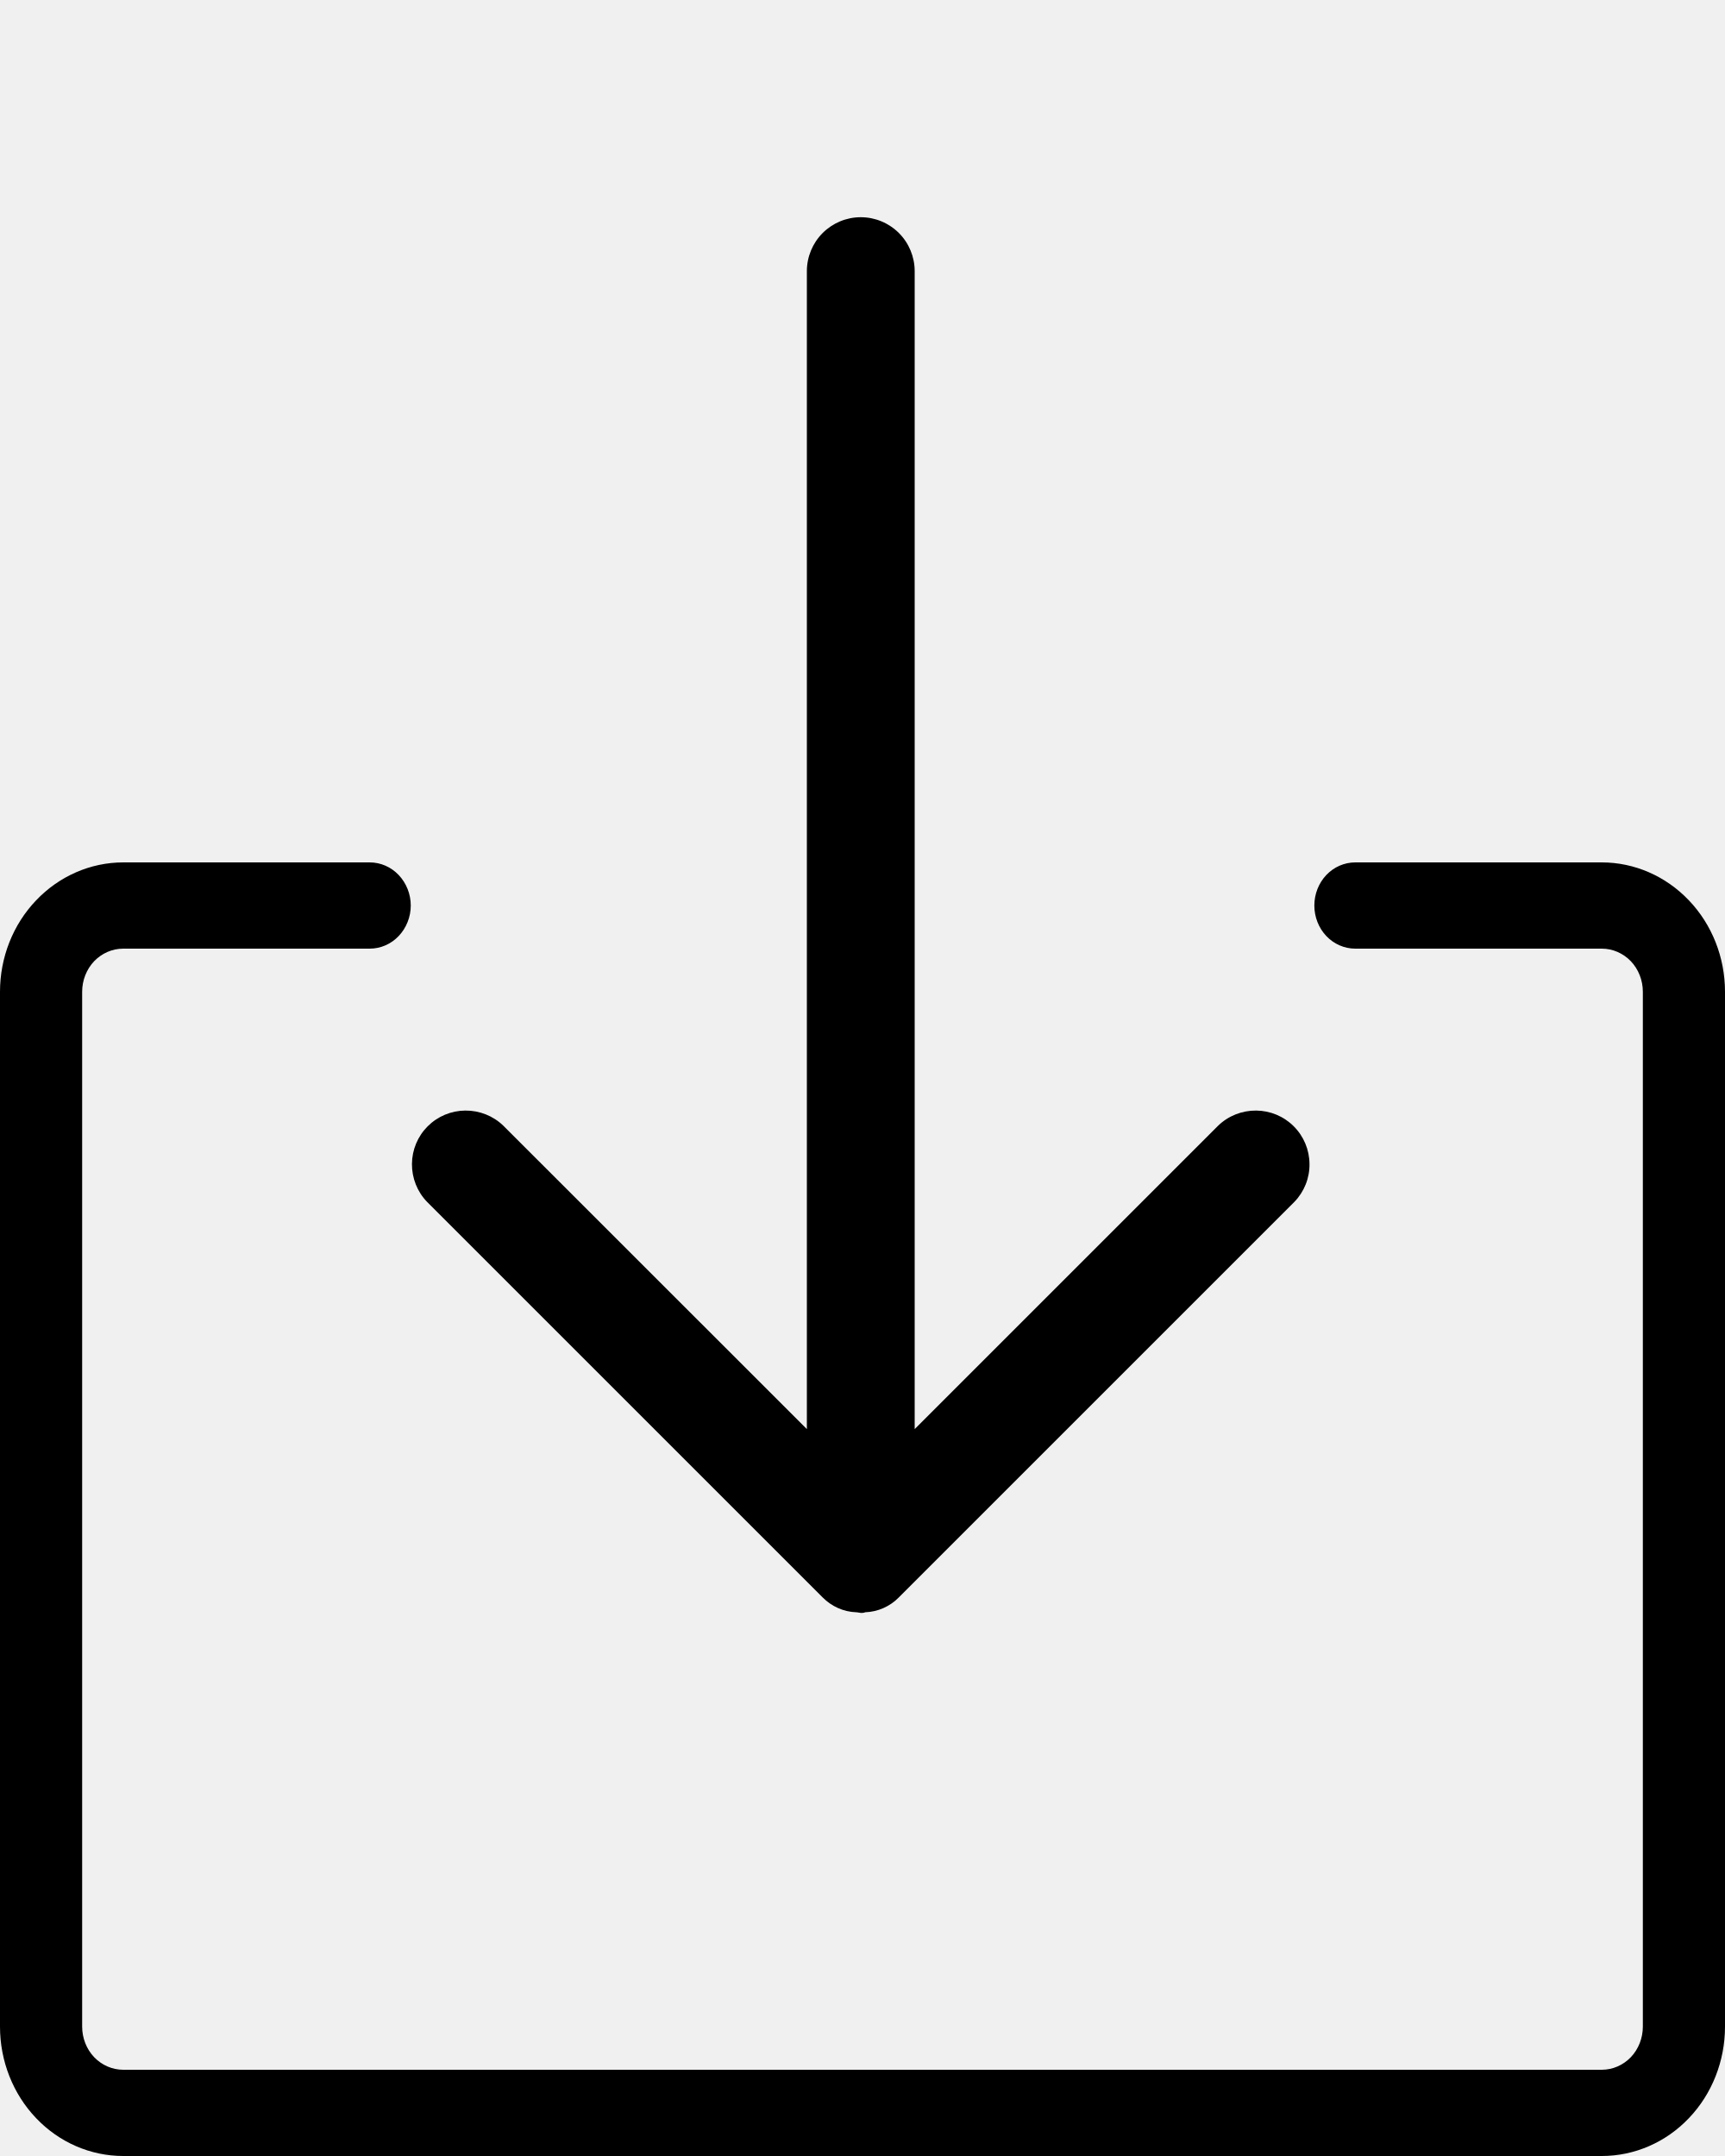
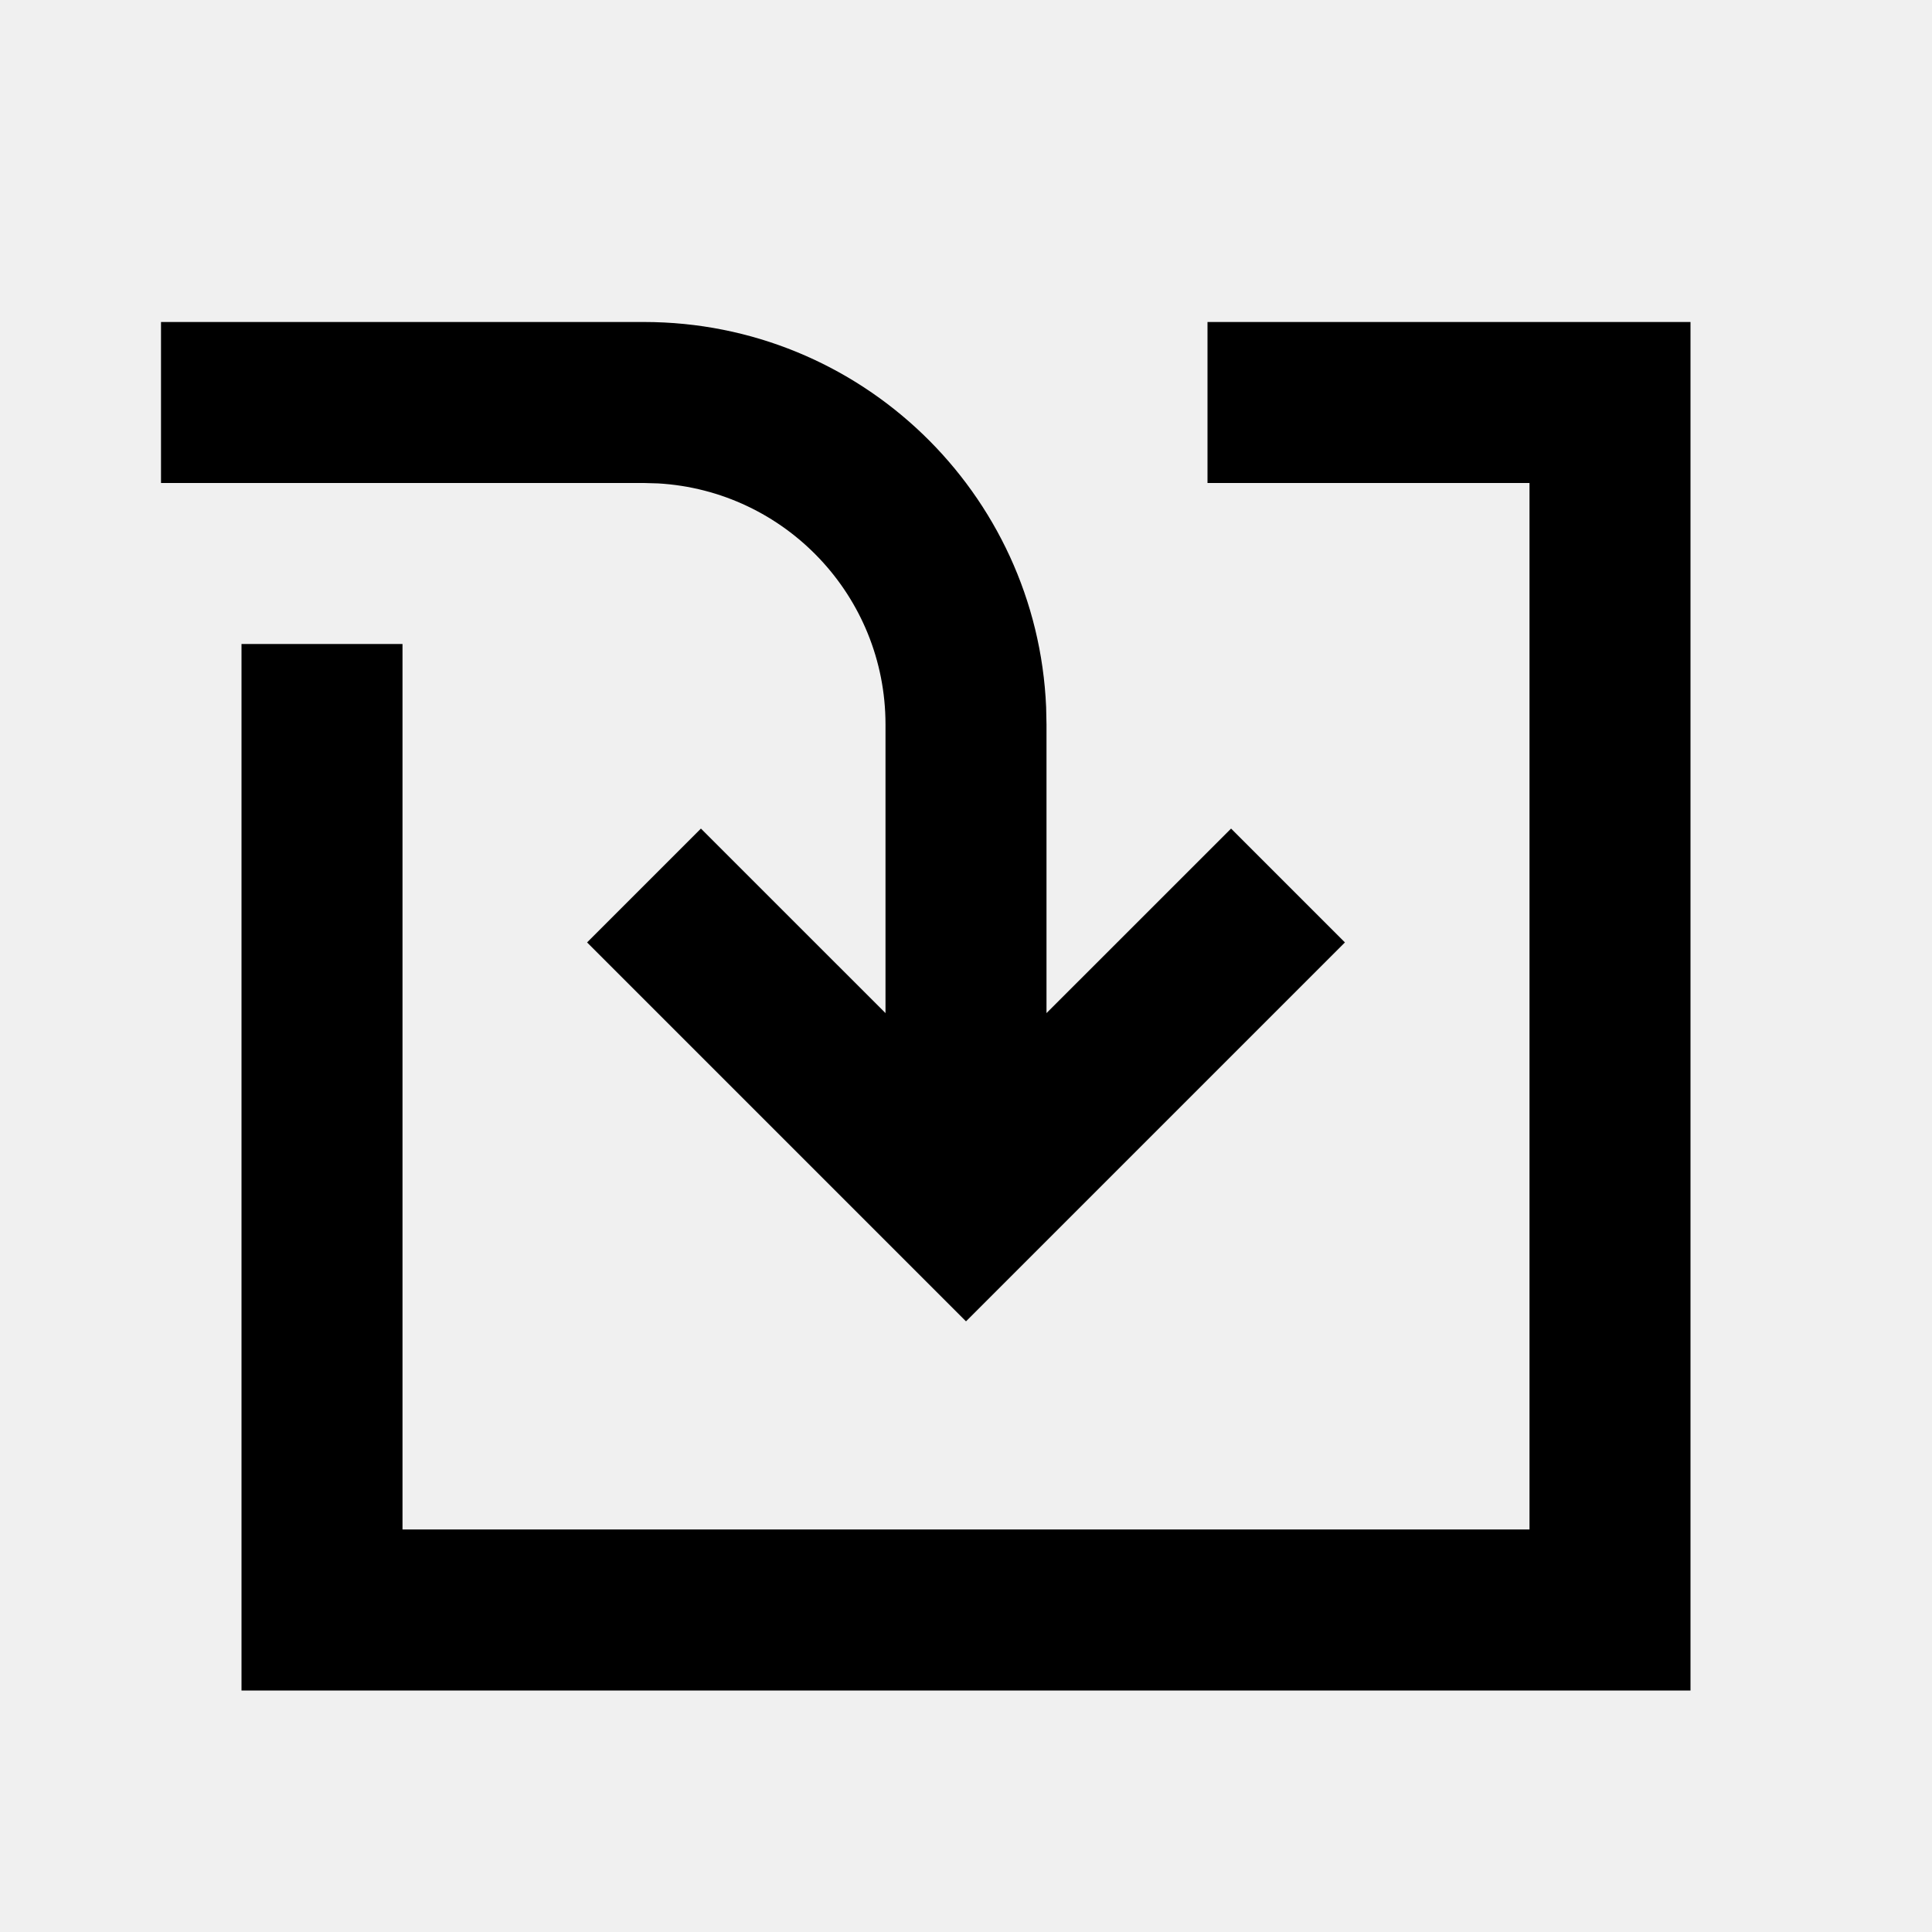
- <svg xmlns="http://www.w3.org/2000/svg" viewBox="0 0 16 20" fill="none">
-   <g clip-path="url(#clip0_92_2796)">
-     <path fill-rule="evenodd" clip-rule="evenodd" d="M16 18.8V9.2C16 8.882 15.88 8.577 15.665 8.352C15.451 8.127 15.16 8 14.857 8H12.571C12.47 8 12.373 8.042 12.302 8.117C12.231 8.192 12.191 8.294 12.191 8.4C12.191 8.506 12.231 8.608 12.302 8.683C12.373 8.758 12.47 8.8 12.571 8.8H14.857C14.958 8.8 15.055 8.842 15.127 8.917C15.198 8.992 15.238 9.094 15.238 9.2V18.8C15.238 18.906 15.198 19.008 15.127 19.083C15.055 19.158 14.958 19.2 14.857 19.2H1.143C1.042 19.2 0.945 19.158 0.873 19.083C0.802 19.008 0.762 18.906 0.762 18.8V9.2C0.762 9.094 0.802 8.992 0.873 8.917C0.945 8.842 1.042 8.8 1.143 8.8H3.429C3.53 8.8 3.627 8.758 3.698 8.683C3.769 8.608 3.81 8.506 3.81 8.4C3.81 8.294 3.769 8.192 3.698 8.117C3.627 8.042 3.53 8 3.429 8H1.143C0.84 8 0.549 8.127 0.335 8.352C0.12 8.577 0 8.882 0 9.2V18.8C0 19.118 0.12 19.424 0.335 19.649C0.549 19.874 0.84 20 1.143 20H14.857C15.16 20 15.451 19.874 15.665 19.649C15.88 19.424 16 19.118 16 18.8Z" fill="currentColor" />
-     <path d="M7.63 14.818C7.713 14.902 7.824 14.952 7.942 14.956C7.956 14.956 7.969 14.961 7.984 14.962C7.999 14.963 8.011 14.962 8.025 14.956C8.143 14.952 8.255 14.902 8.337 14.818L12.006 11.149C12.097 11.055 12.148 10.928 12.146 10.797C12.145 10.666 12.093 10.541 12 10.448C11.907 10.355 11.782 10.303 11.651 10.302C11.52 10.301 11.393 10.351 11.299 10.442L8.484 13.257V2.515C8.484 2.383 8.431 2.255 8.338 2.162C8.244 2.068 8.117 2.015 7.984 2.015C7.851 2.015 7.724 2.068 7.63 2.162C7.537 2.255 7.484 2.383 7.484 2.515V13.257L4.668 10.442C4.574 10.351 4.447 10.301 4.316 10.302C4.185 10.303 4.06 10.355 3.967 10.448C3.874 10.541 3.822 10.666 3.821 10.797C3.82 10.928 3.87 11.055 3.961 11.149L7.63 14.818Z" fill="currentColor" />
-   </g>
-   <defs>
-     <clipPath id="clip0_92_2796">
-       <rect width="16" height="20" fill="white" />
-     </clipPath>
-   </defs>
+ <svg xmlns="http://www.w3.org/2000/svg" viewBox="0 0 512 512">
+   <path fill="currentColor" d="M448 85.333V448H64V170.666h42.667v234.667h298.667V128H320V85.333zm-277.333 0c57.36 0 104.145 45.276 106.568 102.04l.099 4.627l-.001 76.485l48.916-48.904l30.17 30.17L256 350.17L155.582 249.75l30.17-30.17l48.915 48.904V192c0-34.084-26.644-61.945-60.24-63.892l-3.76-.108h-128V85.333z" />
</svg>
